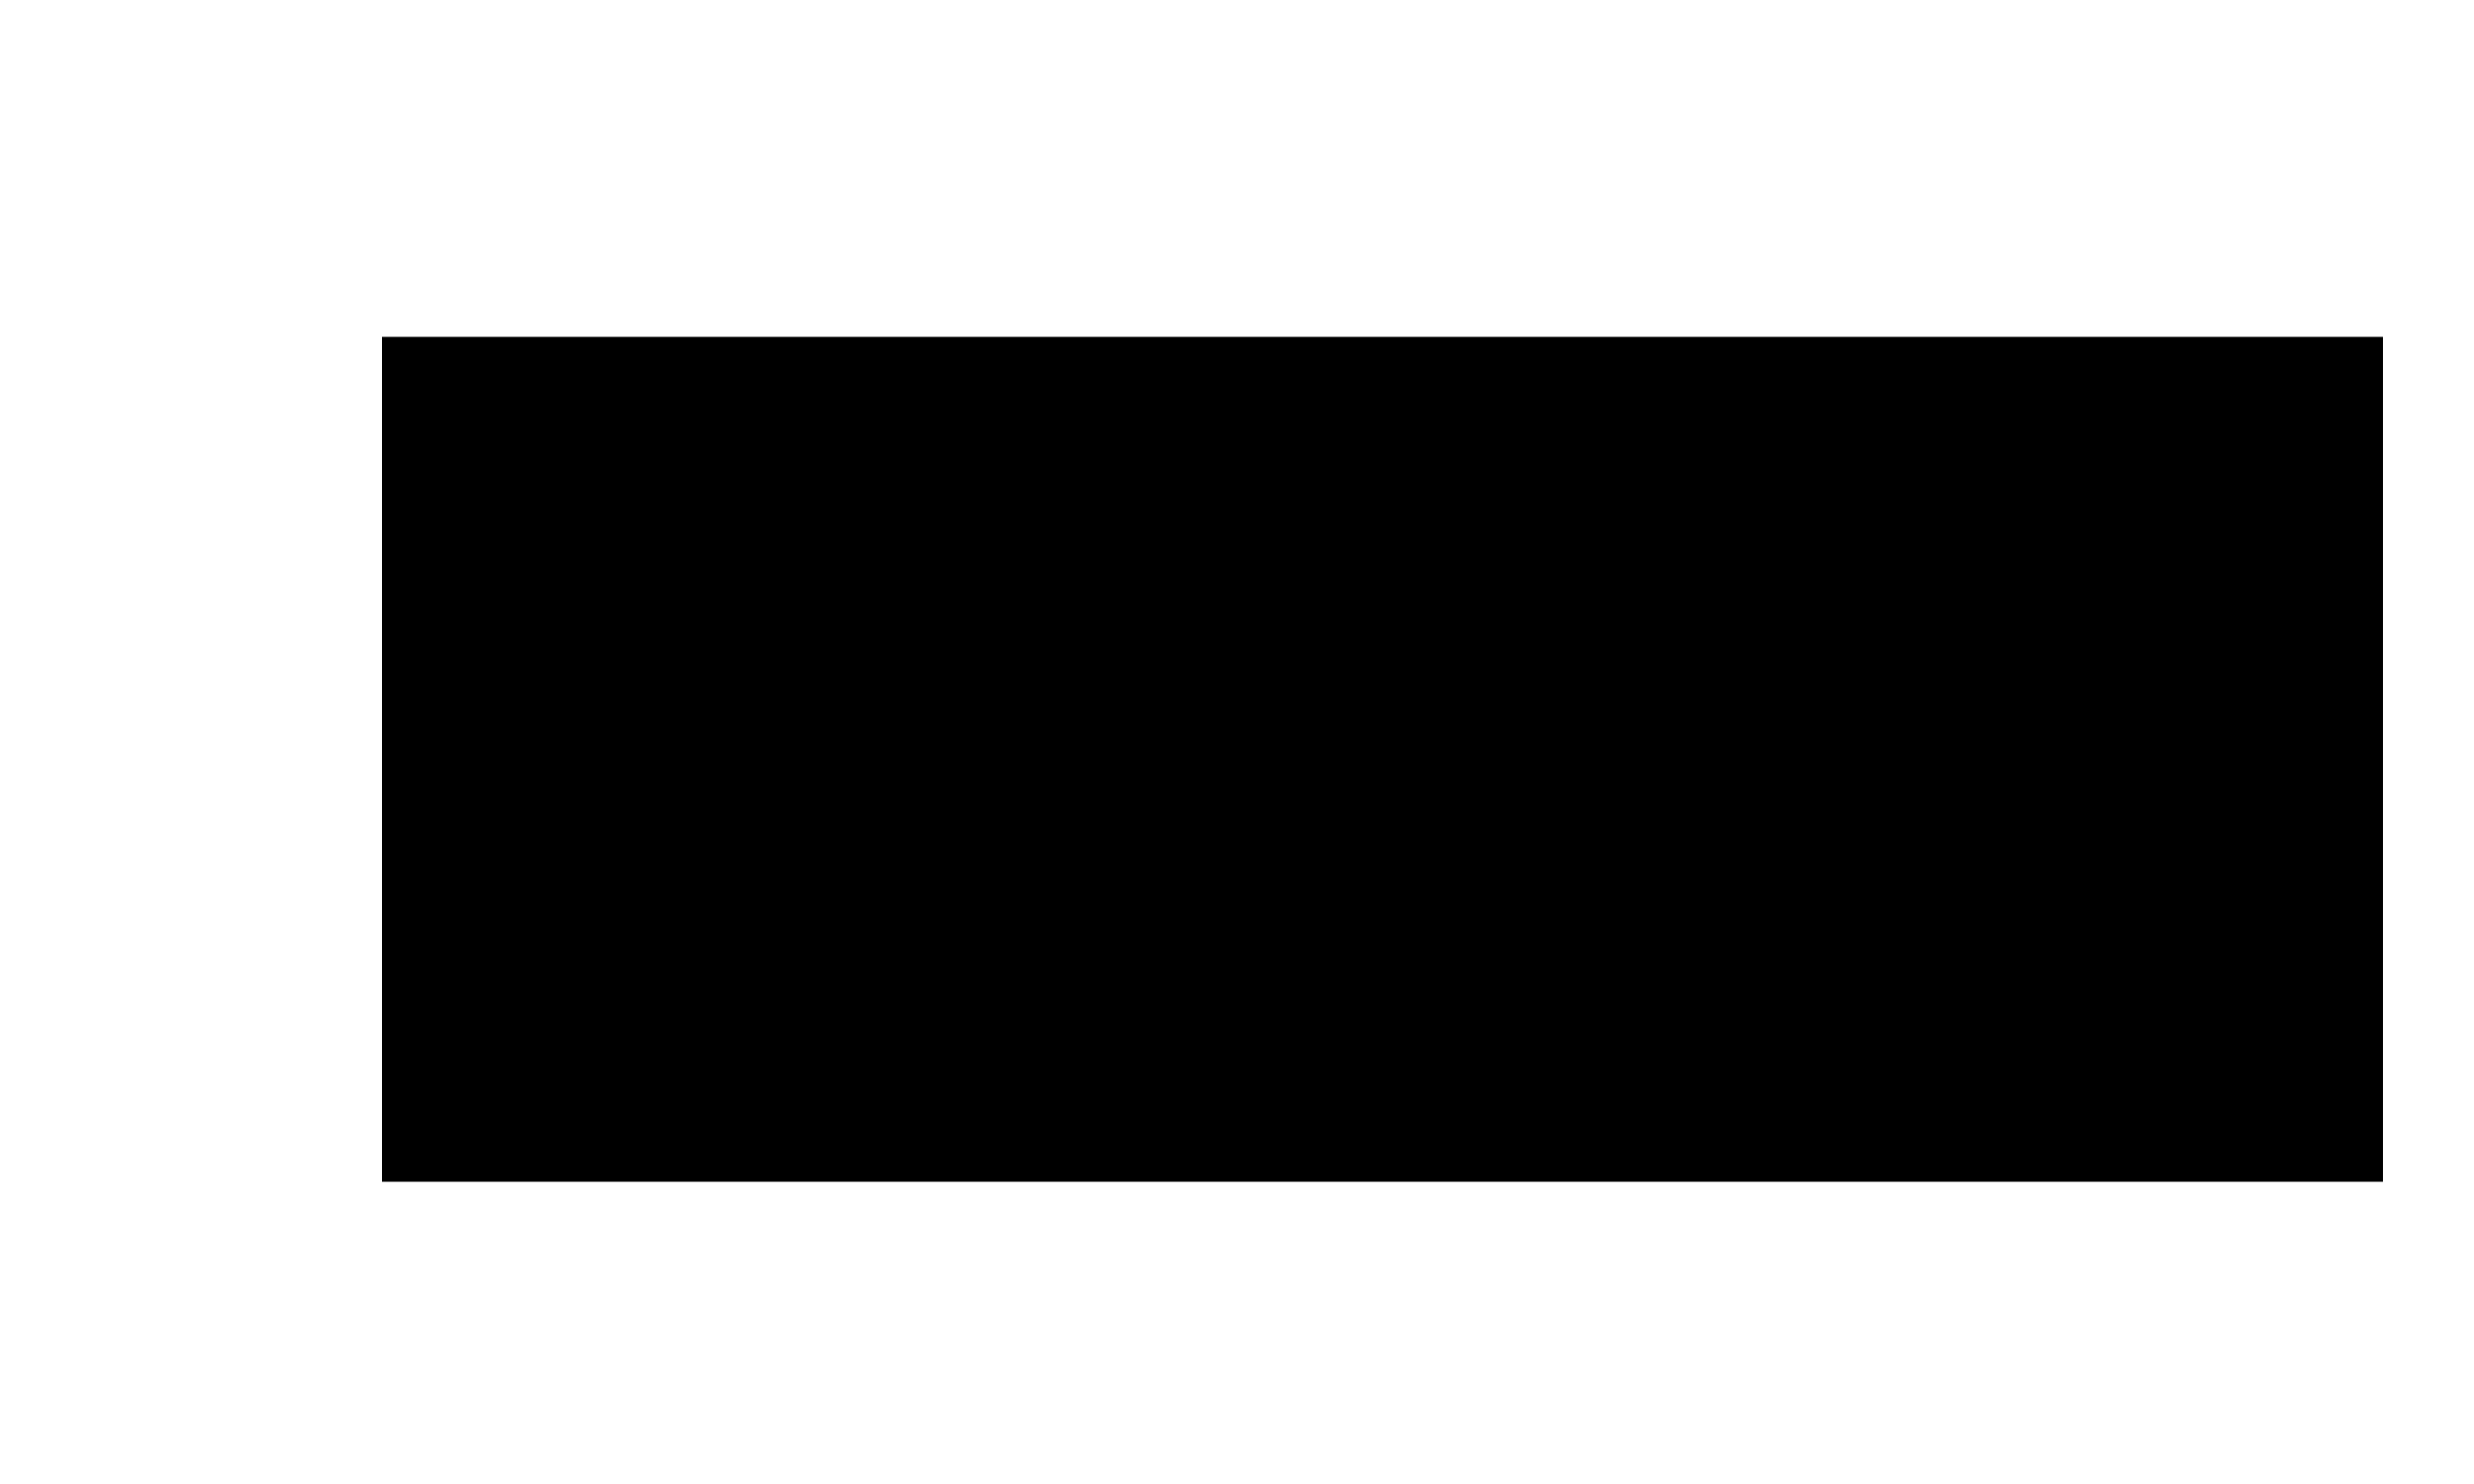
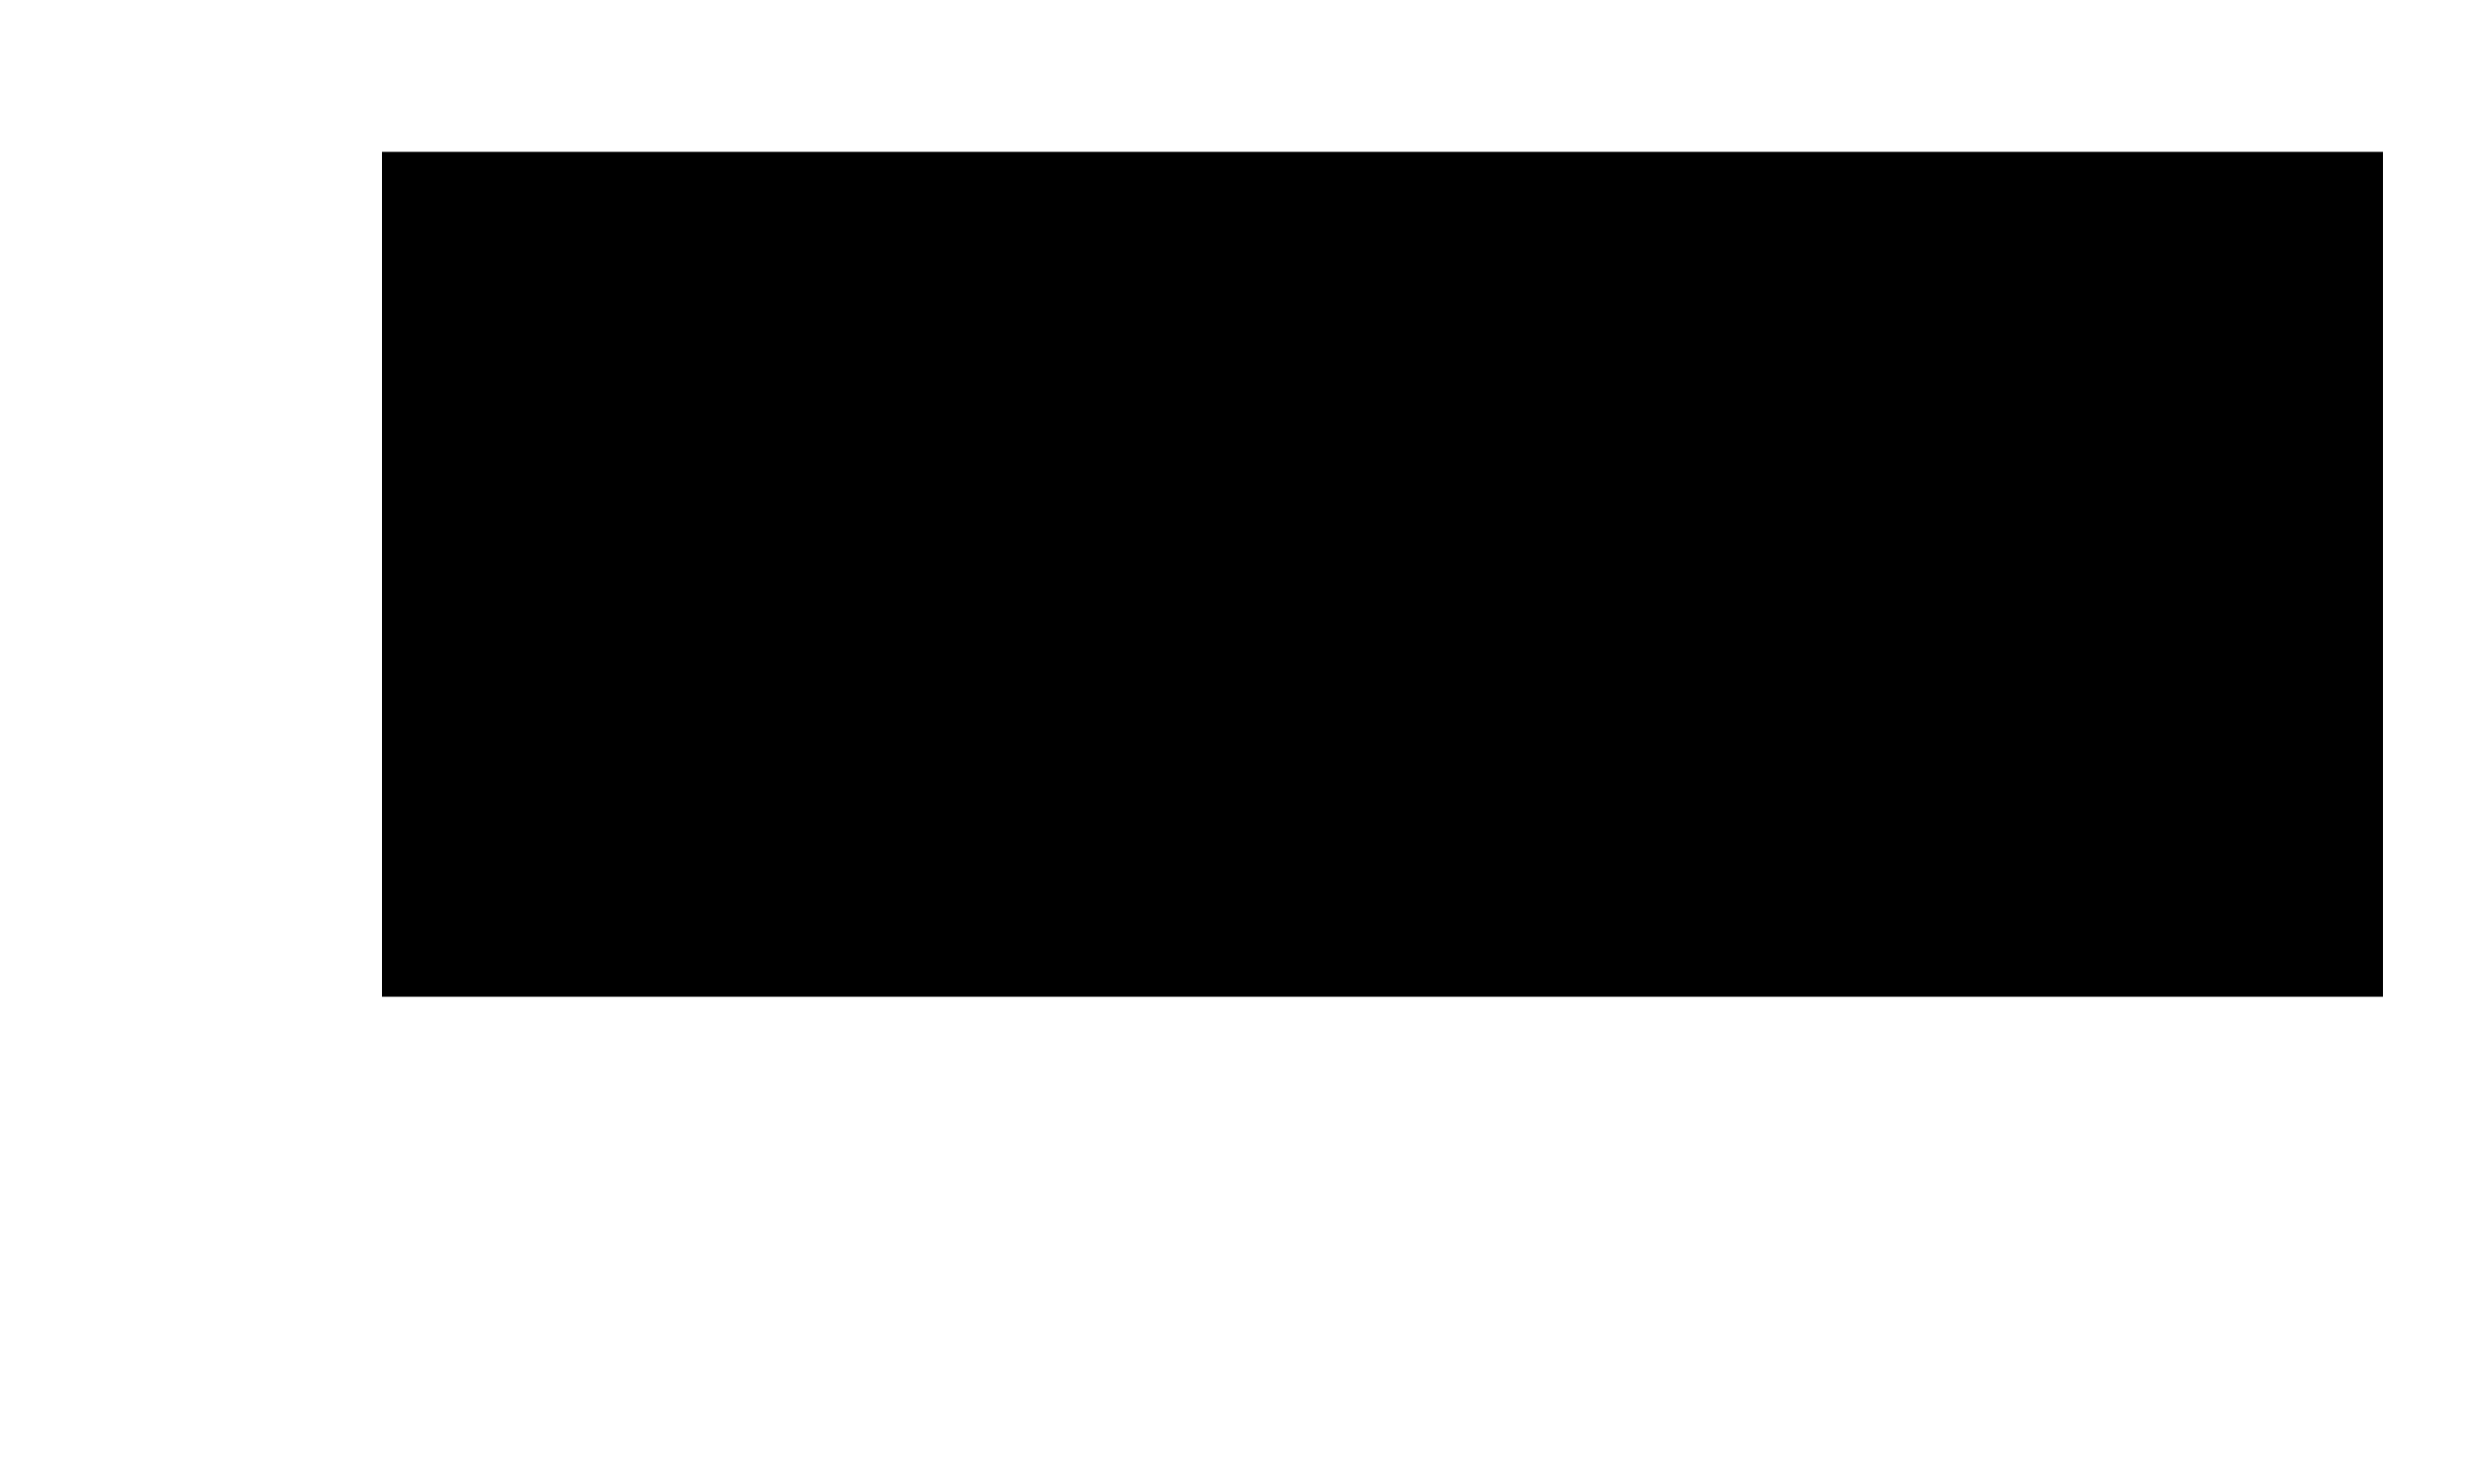
<svg xmlns="http://www.w3.org/2000/svg" version="1.1" width="5px" height="3px">
-   <g transform="matrix(1 0 0 1 -25 -727 )">
-     <path d="M 0.772 2.389  L 0.772 0.681  L 4.816 0.681  L 4.816 2.389  L 0.772 2.389  Z " fill-rule="nonzero" fill="#000000" stroke="none" transform="matrix(1 0 0 1 25 727 )" />
+   <g transform="matrix(1 0 0 1 -25 -712 )">
+     <path d="M 0.772 2.015  L 0.772 0.307  L 4.816 0.307  L 4.816 2.015  L 0.772 2.015  Z " fill-rule="nonzero" fill="#000000" stroke="none" transform="matrix(1 0 0 1 25 712 )" />
  </g>
</svg>
